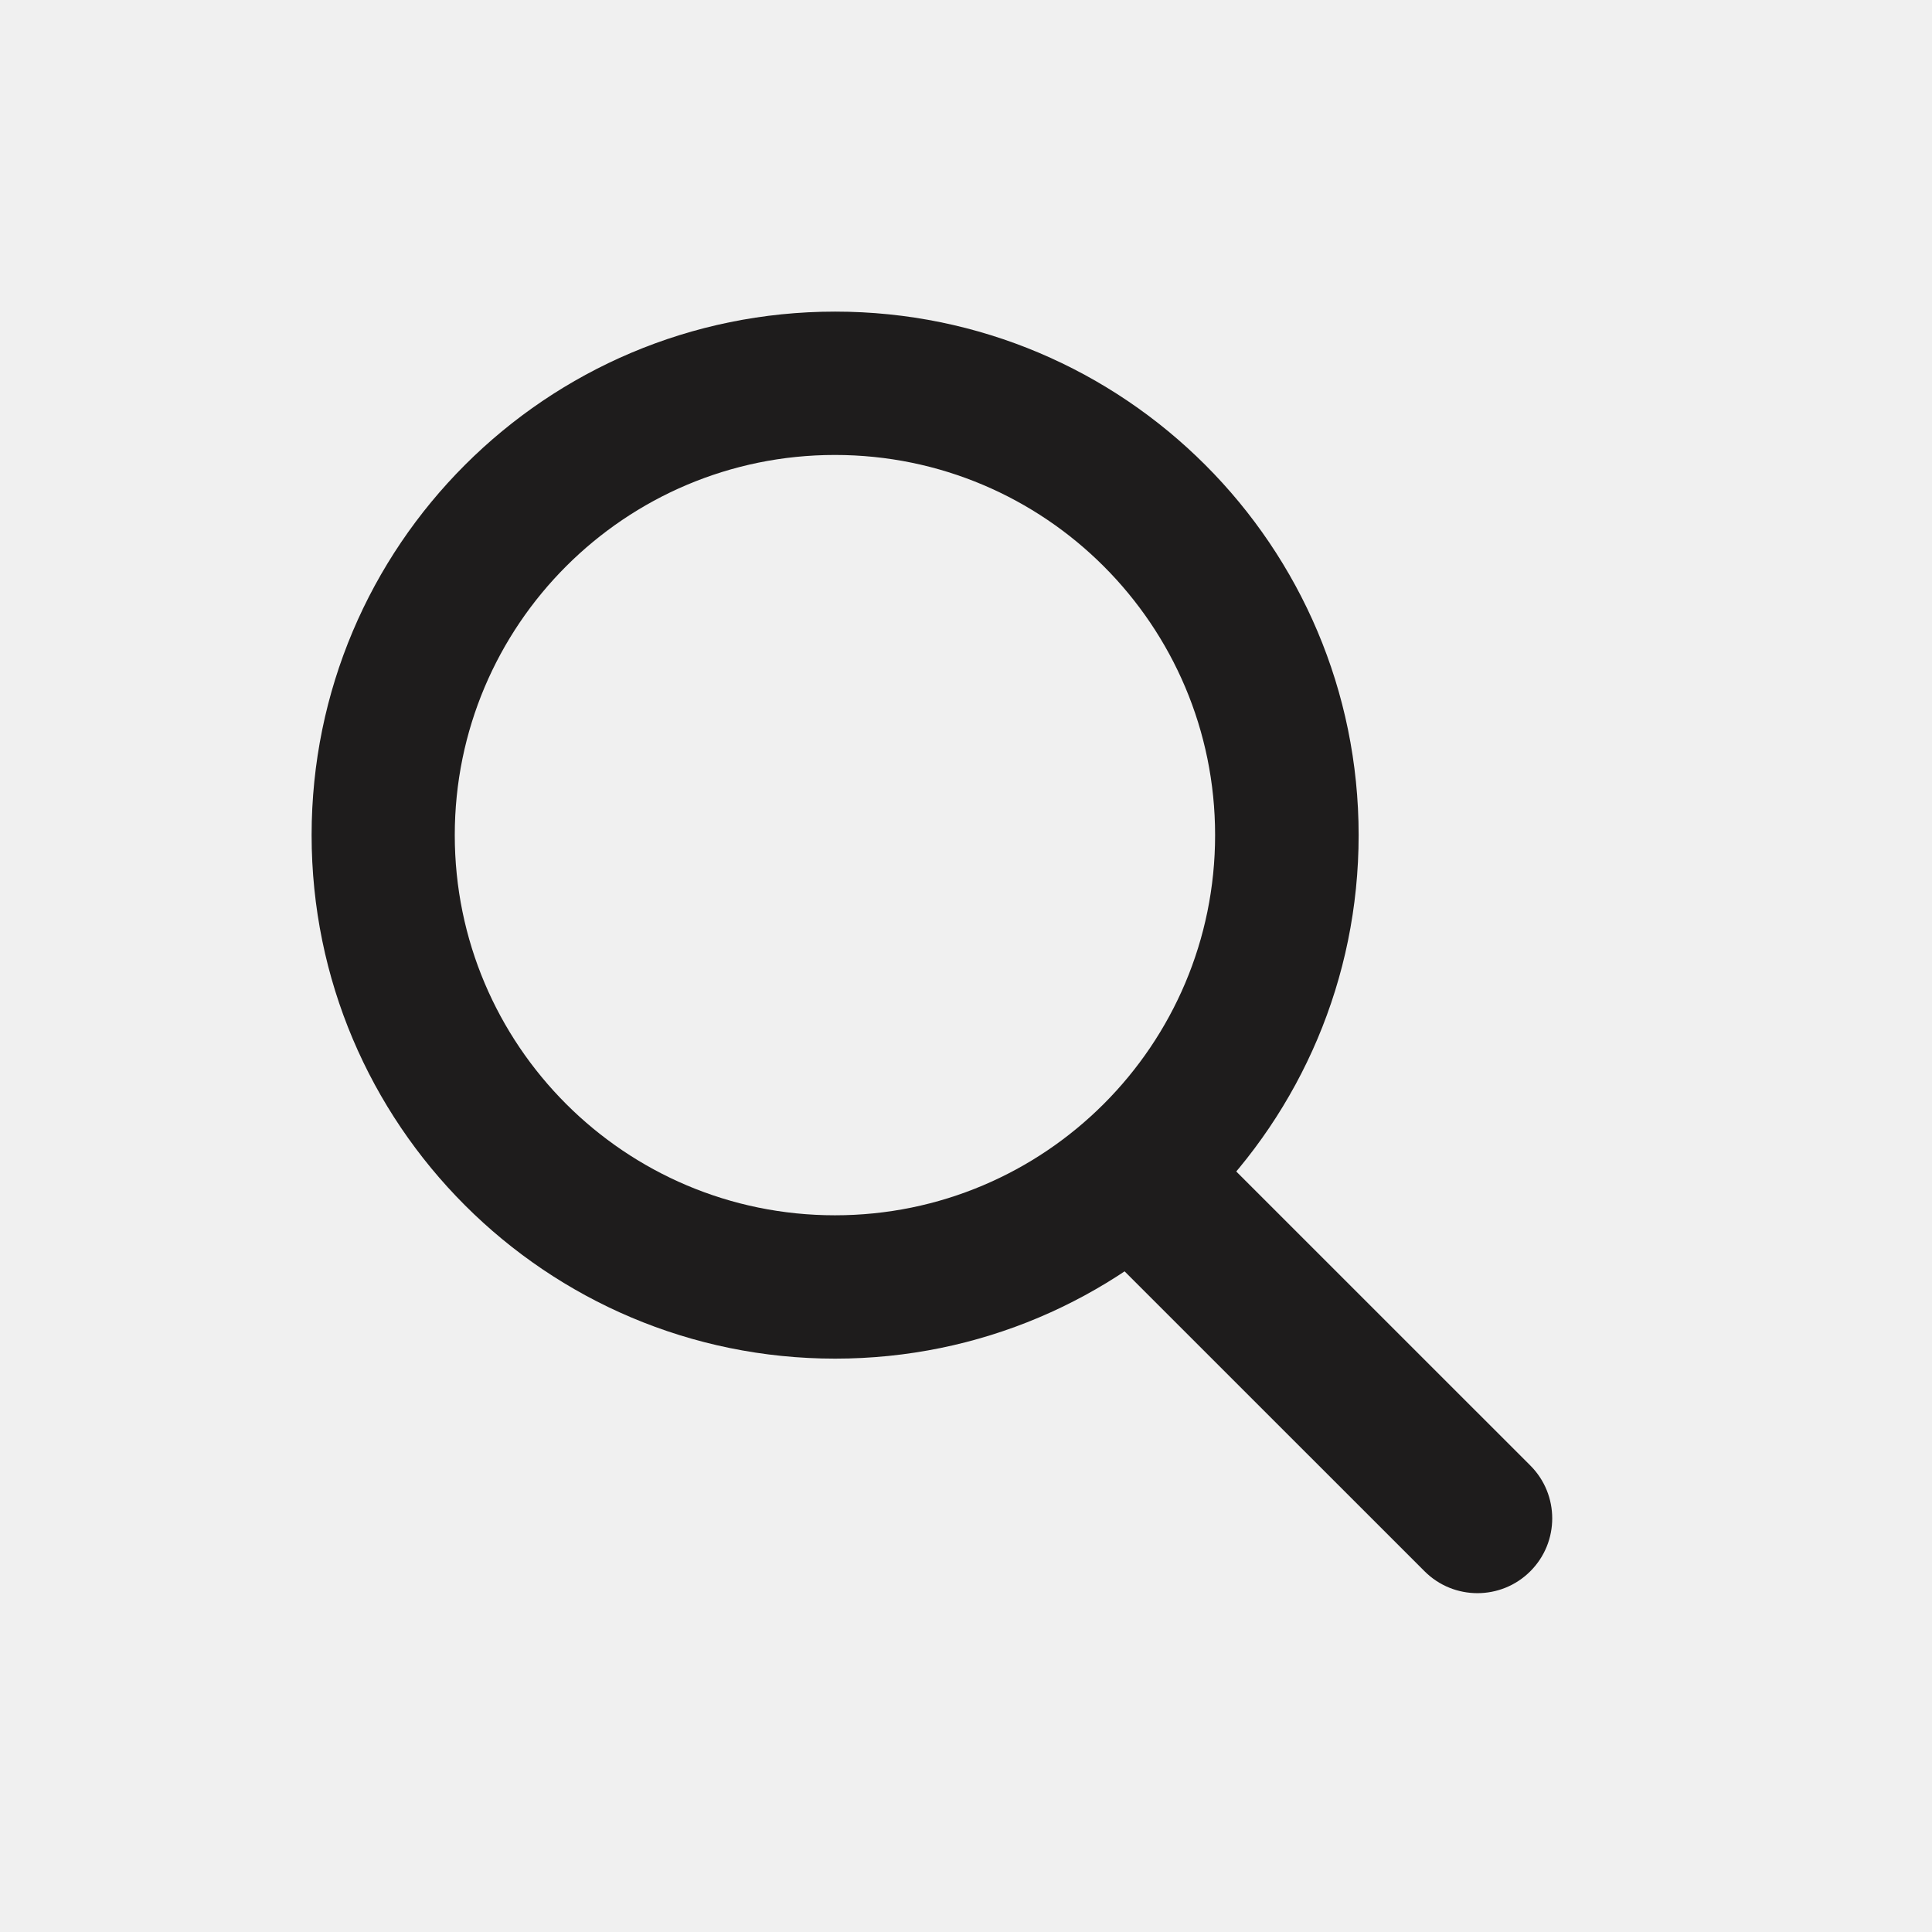
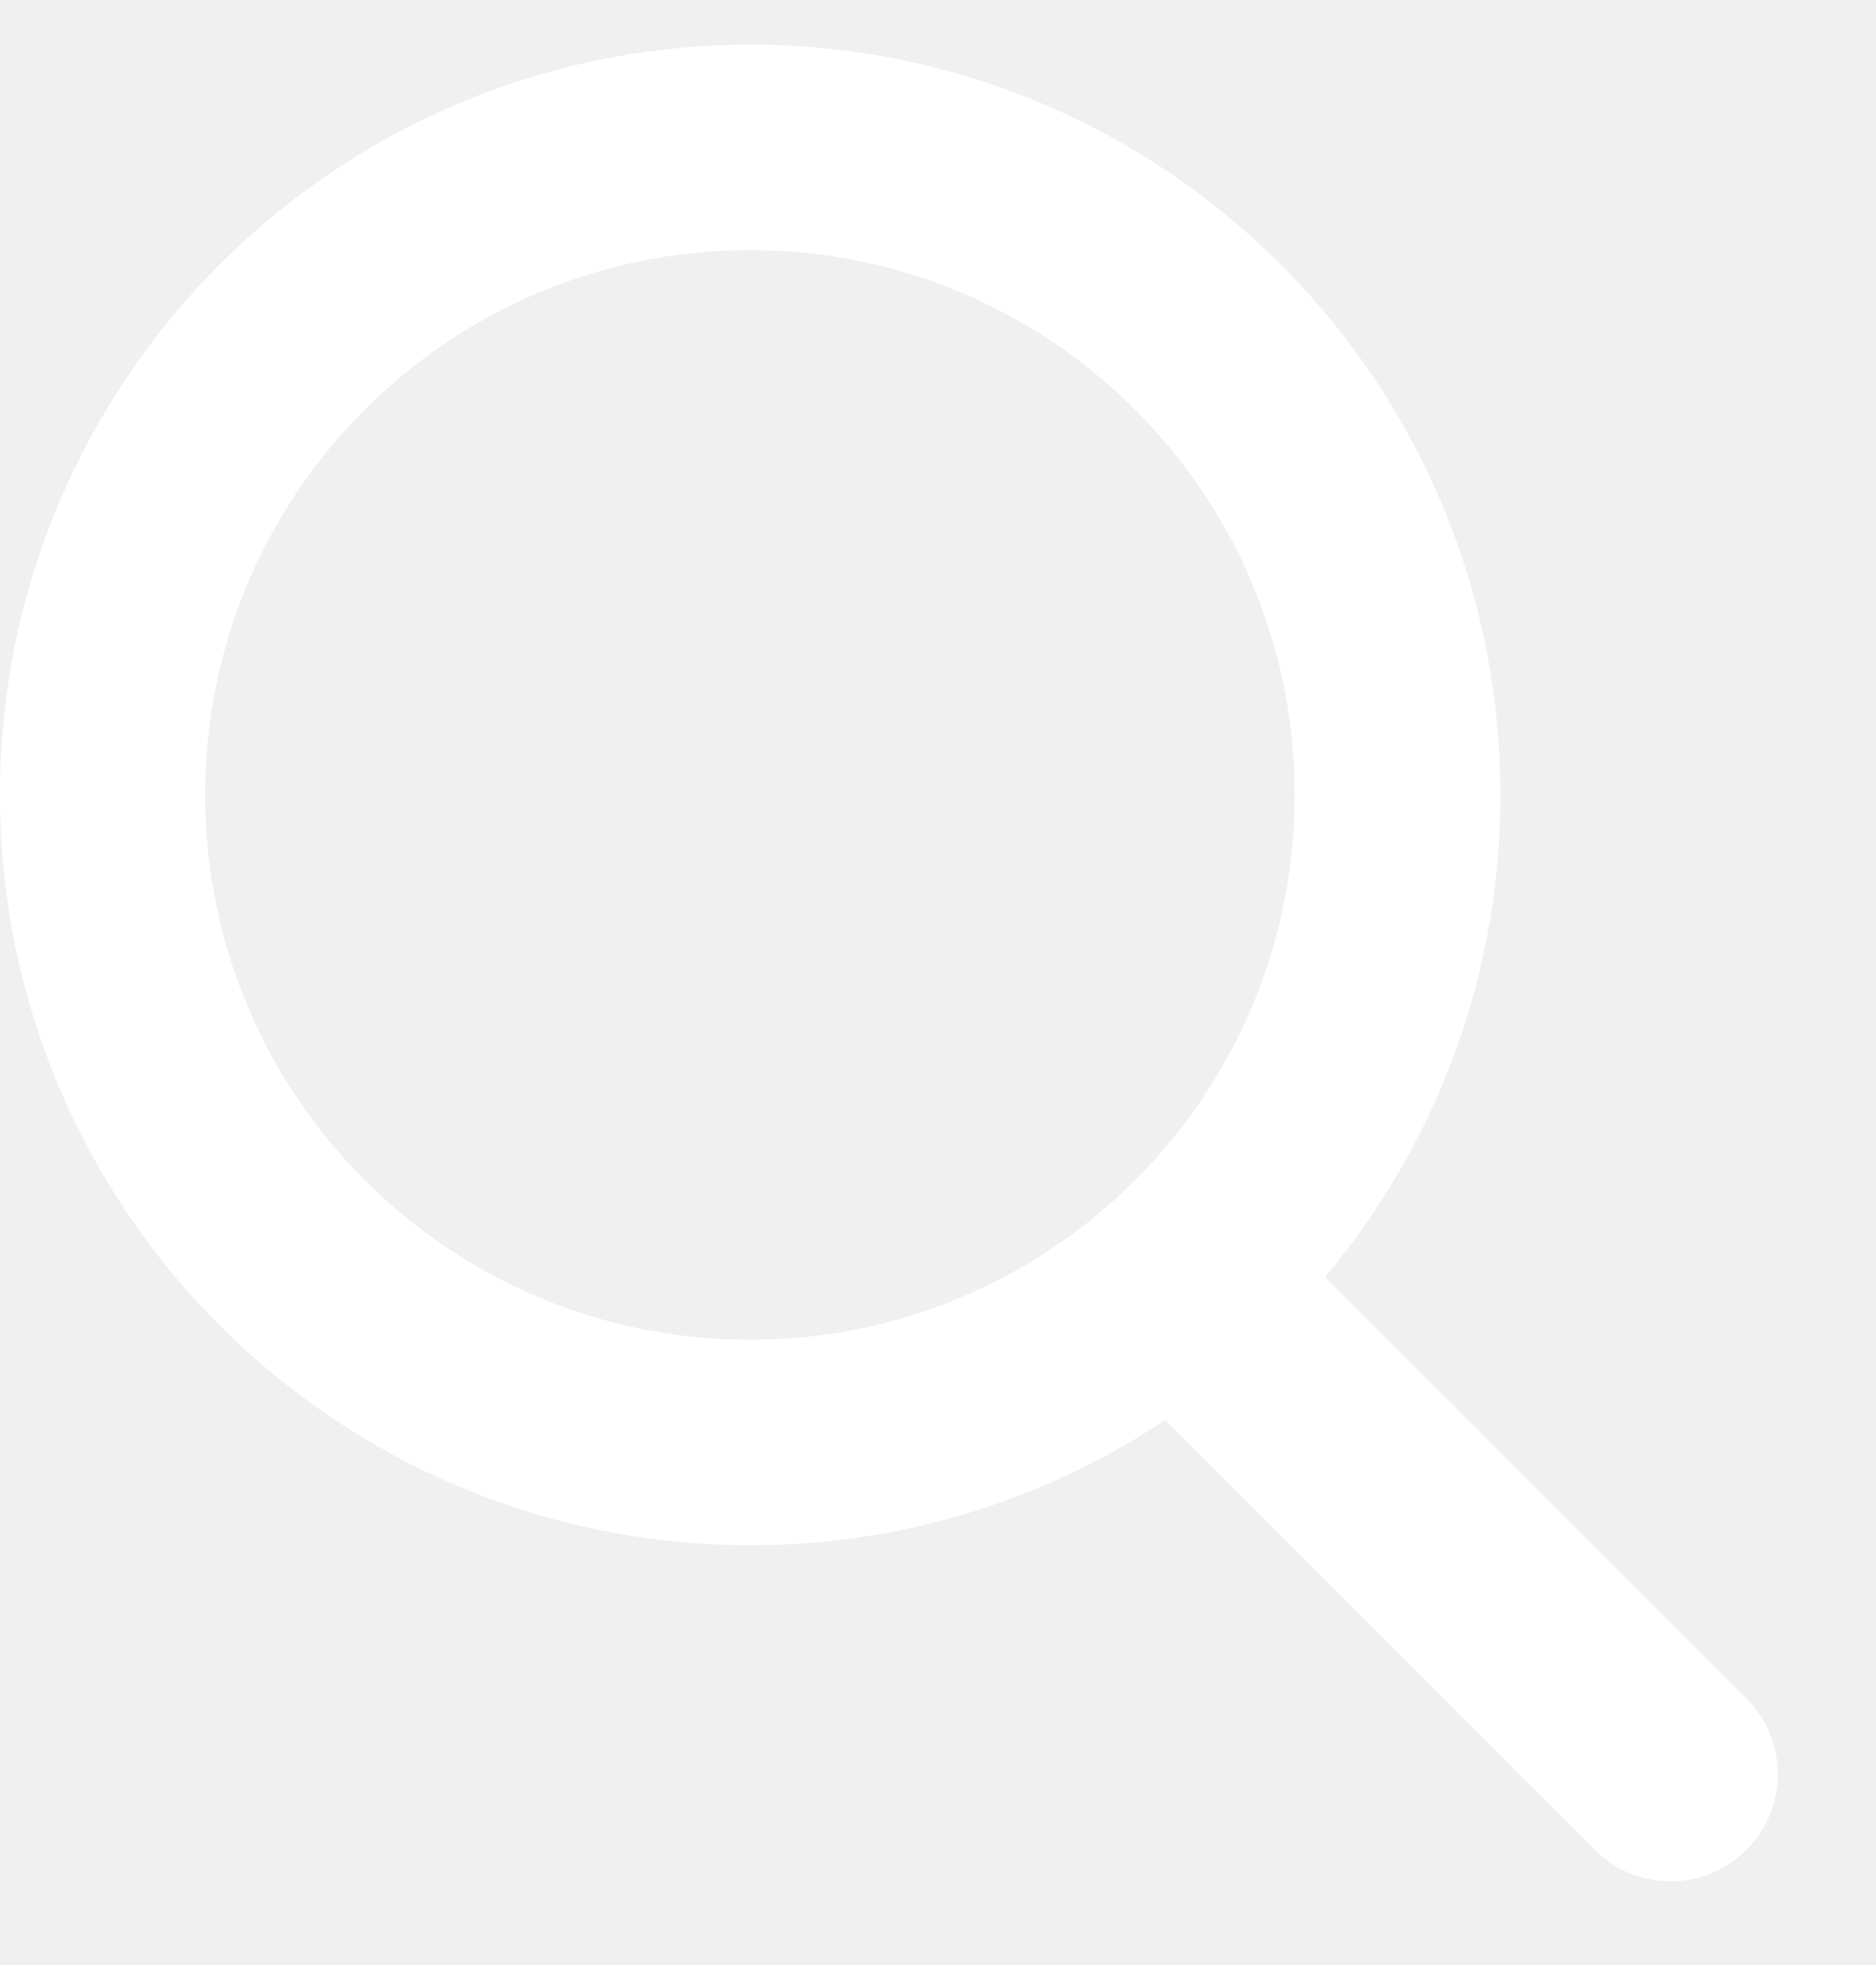
- <svg xmlns="http://www.w3.org/2000/svg" width="31" height="31" viewBox="0 0 31 31" fill="none">
-   <path fill-rule="evenodd" clip-rule="evenodd" d="M13.4 21.8C18.039 21.8 21.8 18.039 21.8 13.4C21.8 8.761 18.039 5 13.4 5C8.761 5 5 8.761 5 13.4C5 18.039 8.761 21.8 13.4 21.8ZM13.397 19.5C16.766 19.5 19.497 16.769 19.497 13.4C19.497 10.031 16.766 7.3 13.397 7.3C10.028 7.3 7.297 10.031 7.297 13.4C7.297 16.769 10.028 19.5 13.397 19.5Z" fill="#1E1C1C" />
-   <rect x="16.758" y="19.113" width="2.4" height="9.826" rx="1.2" transform="rotate(-45.0056 16.7578 19.1133)" fill="#1E1C1C" />
+ <svg xmlns="http://www.w3.org/2000/svg" width="21" height="22" viewBox="0 0 21 22" fill="none">
+   <g id="Icon_Search">
+     <path id="Subtract" fill-rule="evenodd" clip-rule="evenodd" d="M8.4 17.3C13.039 17.3 16.8 13.539 16.8 8.9C16.8 4.261 13.039 0.5 8.4 0.5C3.761 0.5 0 4.261 0 8.9C0 13.539 3.761 17.3 8.4 17.3ZM8.397 15C11.766 15 14.497 12.269 14.497 8.9C14.497 5.531 11.766 2.8 8.397 2.8C5.028 2.8 2.297 5.531 2.297 8.9C2.297 12.269 5.028 15 8.397 15Z" fill="white" />
+     <rect id="Rectangle 1115" x="11.758" y="14.613" width="2.4" height="9.826" rx="1.2" transform="rotate(-45.0056 11.7578 14.6133)" fill="white" />
+   </g>
</svg>
